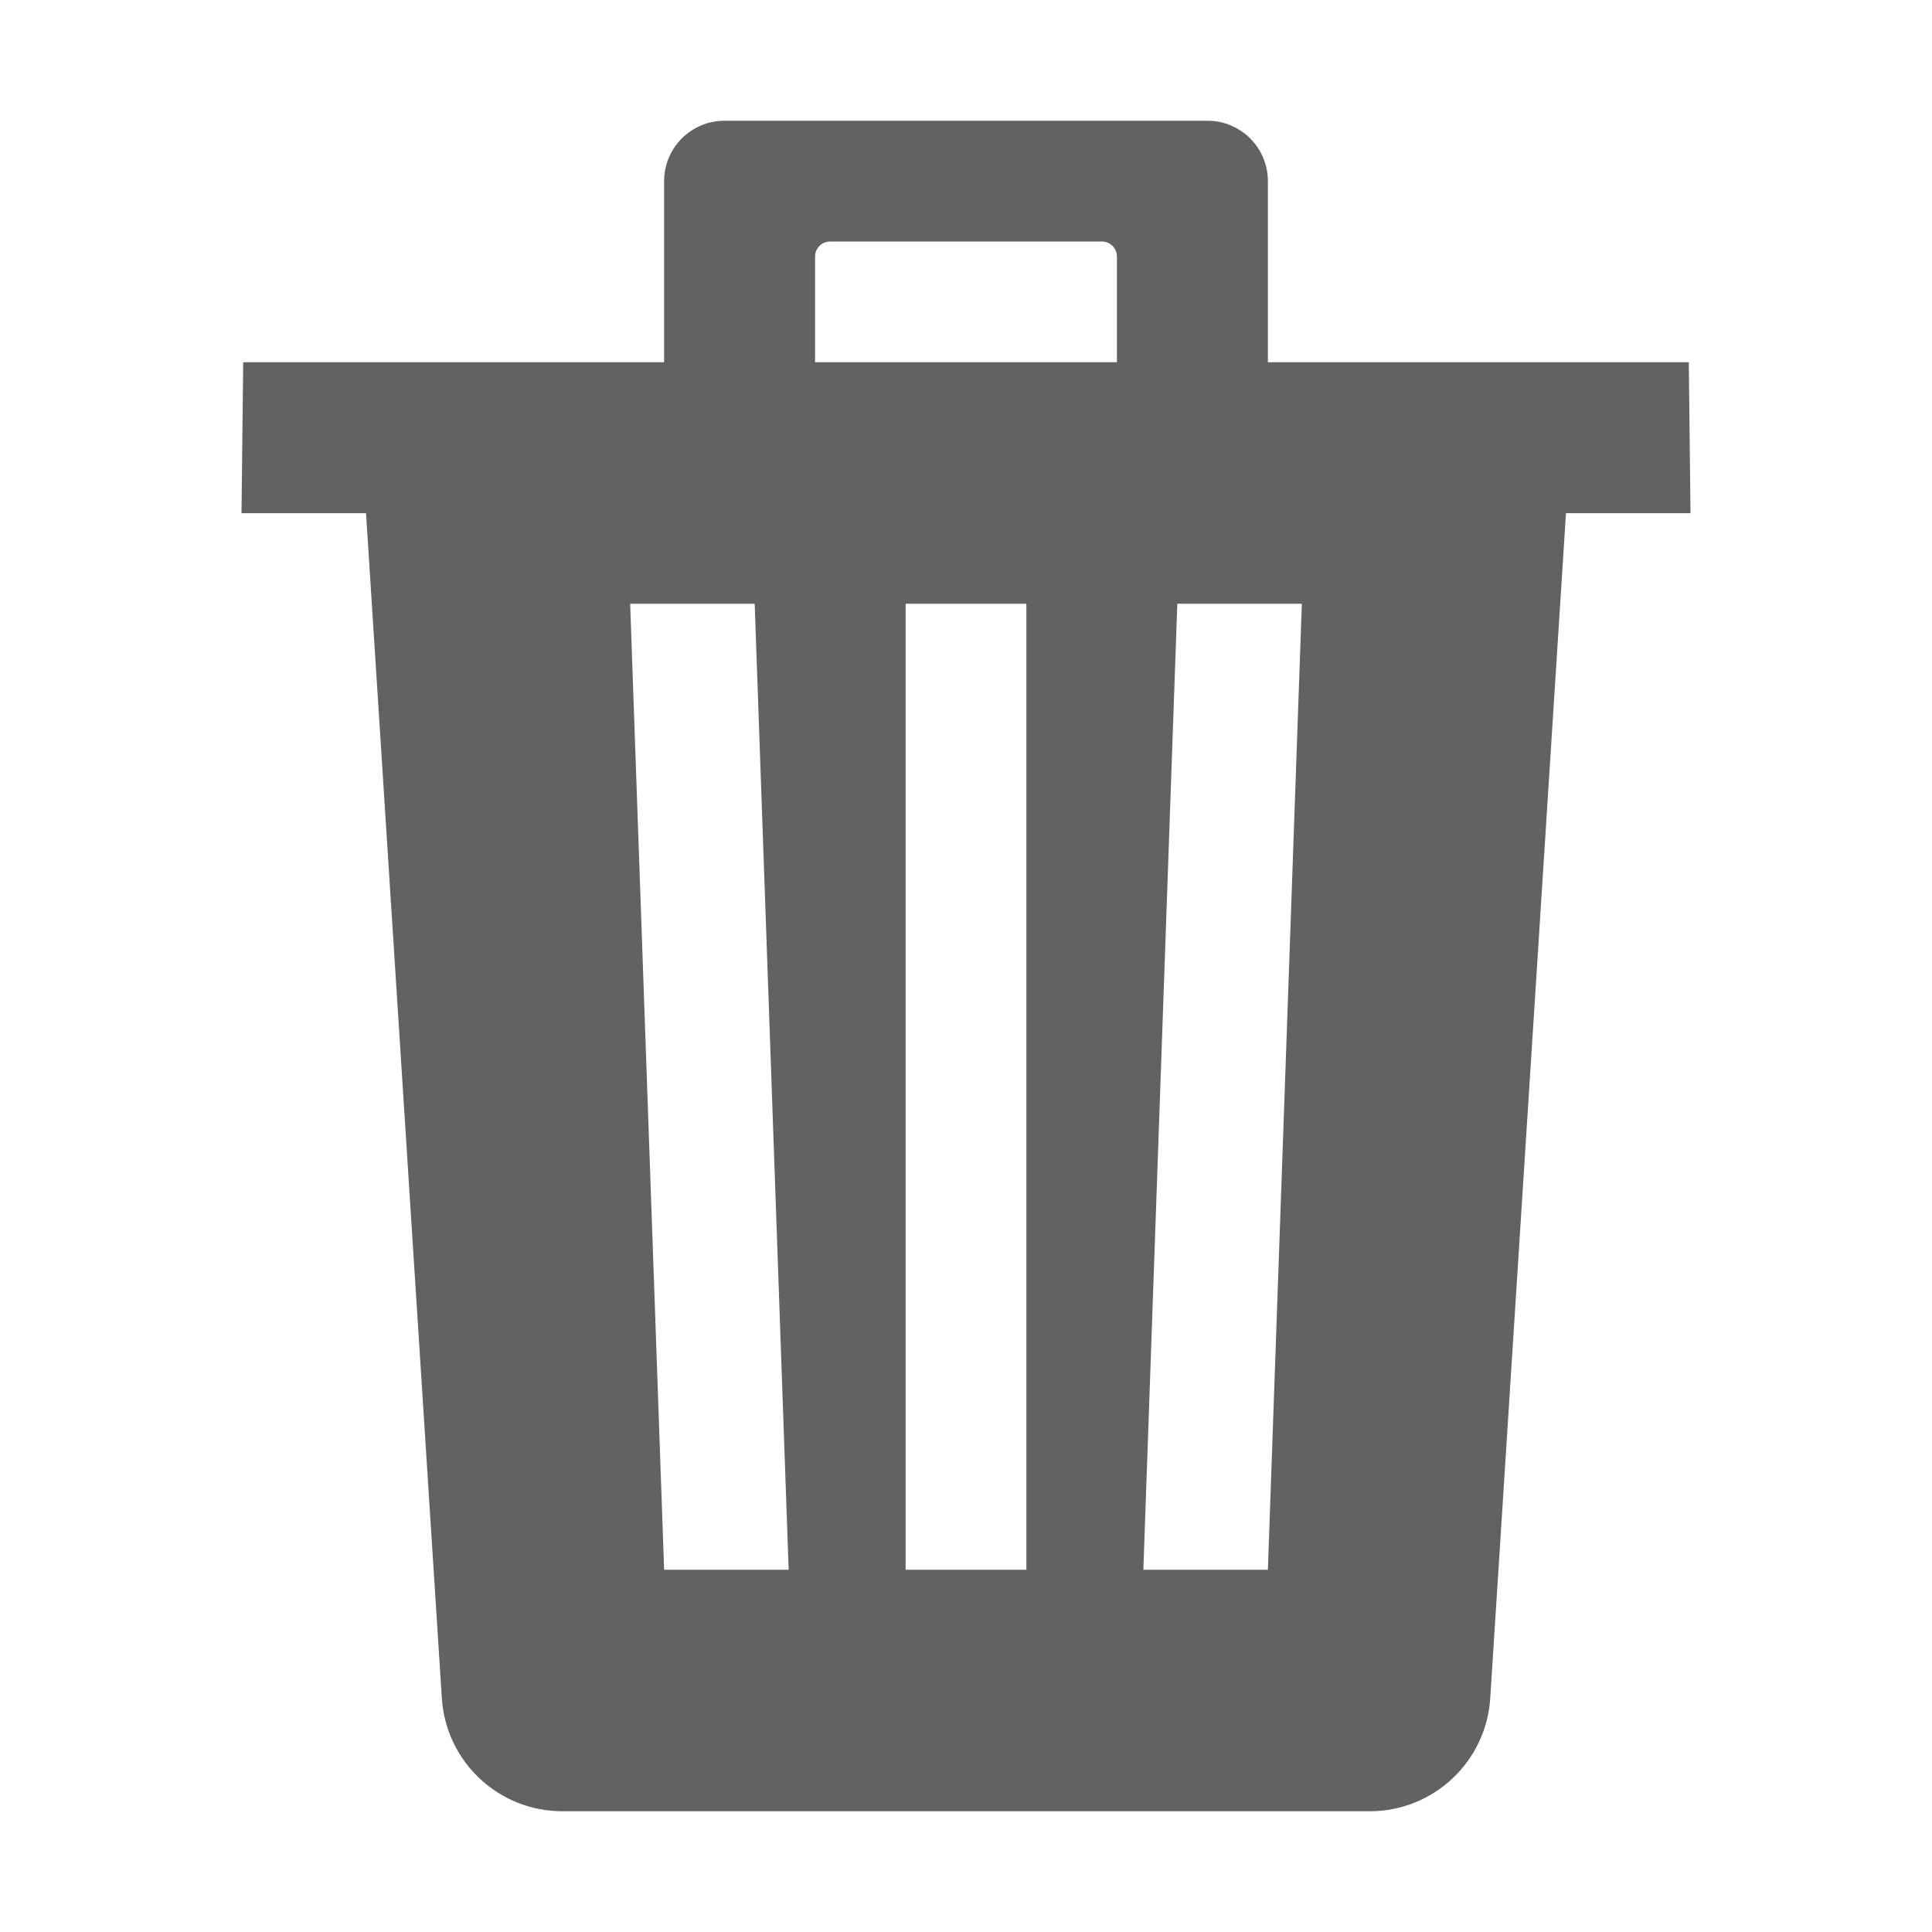
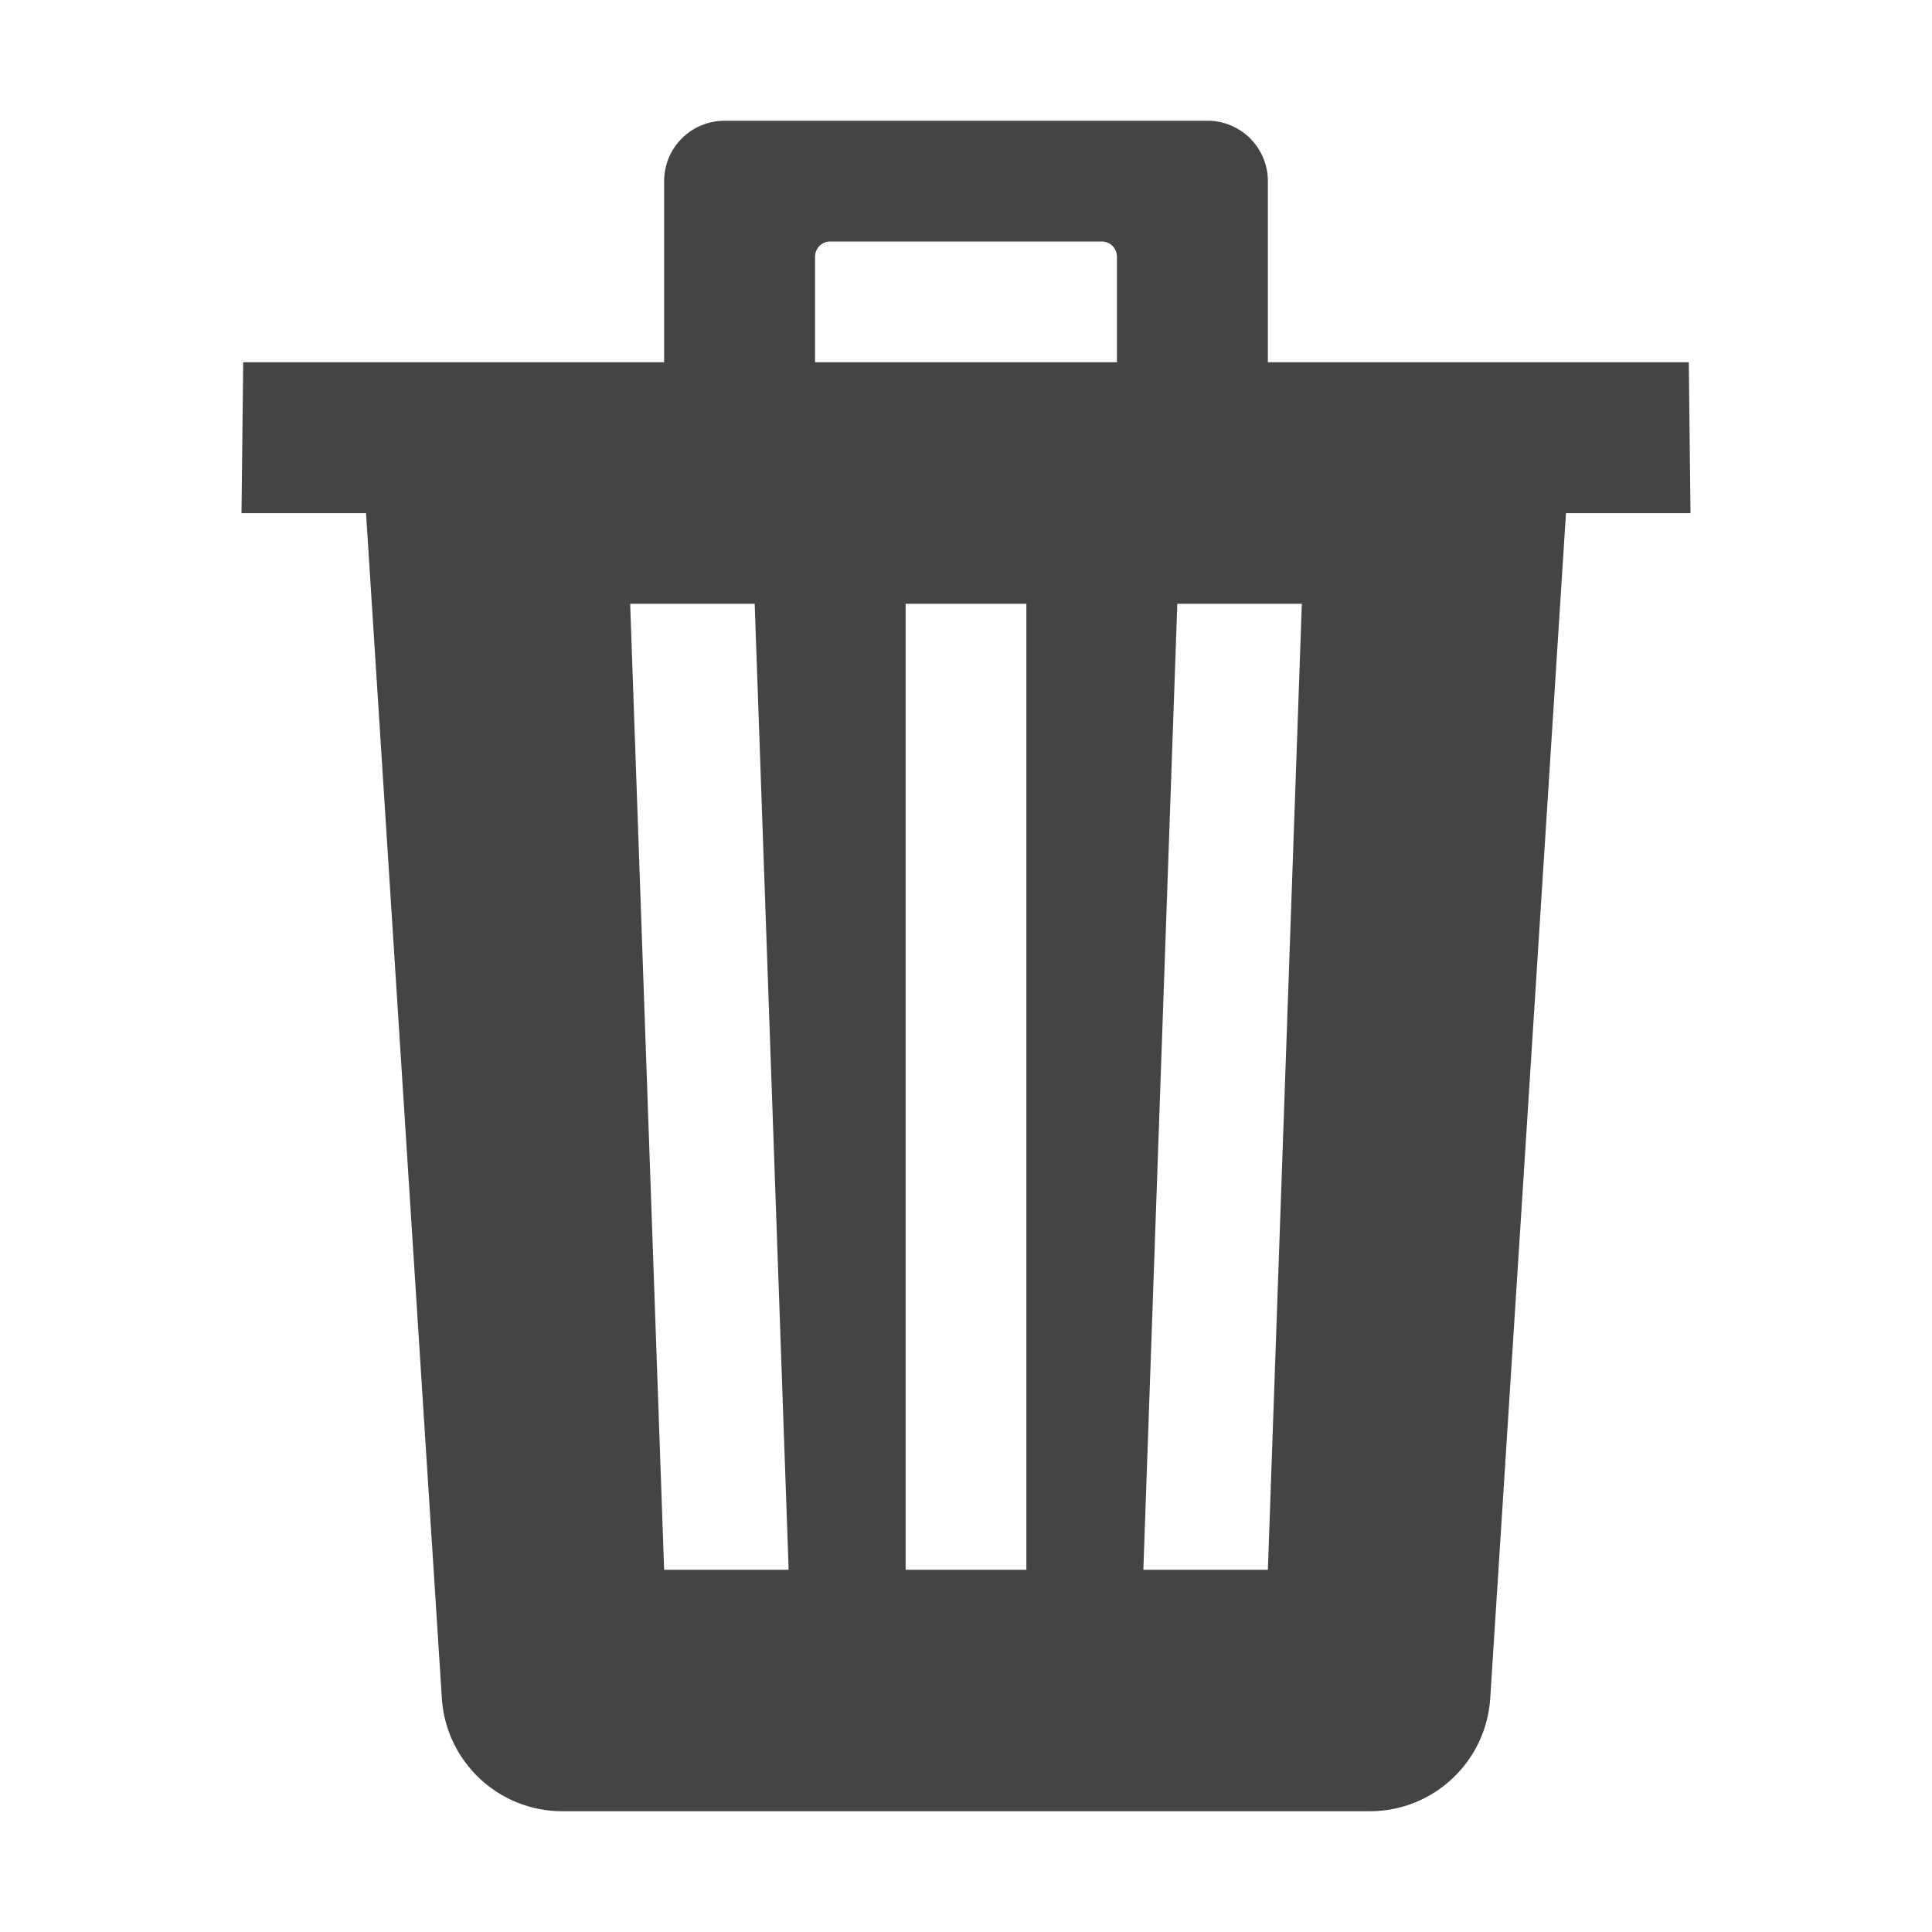
- <svg xmlns="http://www.w3.org/2000/svg" aria-hidden="true" focusable="false" width="1em" height="1em" style="-ms-transform: rotate(360deg); -webkit-transform: rotate(360deg); transform: rotate(360deg);" preserveAspectRatio="xMidYMid meet" viewBox="0 0 512 512">
-   <path d="M296 64h-80a7.91 7.91 0 0 0-8 8v24h96V72a7.91 7.91 0 0 0-8-8z" fill="none" />
-   <path d="M292 64h-72a4 4 0 0 0-4 4v28h80V68a4 4 0 0 0-4-4z" fill="none" />
-   <path d="M447.55 96H336V48a16 16 0 0 0-16-16H192a16 16 0 0 0-16 16v48H64.45L64 136h33l20.09 314A32 32 0 0 0 149 480h214a32 32 0 0 0 31.93-29.95L415 136h33zM176 416l-9-256h33l9 256zm96 0h-32V160h32zm24-320h-80V68a4 4 0 0 1 4-4h72a4 4 0 0 1 4 4zm40 320h-33l9-256h33z" fill="#626262" />
+ <svg xmlns="http://www.w3.org/2000/svg" id="svg8" version="1.1" viewBox="0 0 512 512" preserveAspectRatio="xMidYMid meet" style="-ms-transform: rotate(360deg); -webkit-transform: rotate(360deg); transform: rotate(360deg);" height="32px" width="32px" focusable="false" aria-hidden="true">
+   <defs id="defs12" />
+   <path id="path2" fill="none" d="M296 64h-80a7.91 7.91 0 0 0-8 8v24h96V72a7.91 7.91 0 0 0-8-8z" />
+   <path id="path4" fill="none" d="M292 64h-72a4 4 0 0 0-4 4v28h80V68a4 4 0 0 0-4-4z" />
+   <path style="fill:#444444;fill-opacity:1" id="path6" fill="#626262" d="M447.55 96H336V48a16 16 0 0 0-16-16H192a16 16 0 0 0-16 16v48H64.45L64 136h33l20.09 314A32 32 0 0 0 149 480h214a32 32 0 0 0 31.93-29.95L415 136h33zM176 416l-9-256h33l9 256zm96 0h-32V160h32zm24-320h-80V68a4 4 0 0 1 4-4h72a4 4 0 0 1 4 4zm40 320h-33l9-256h33z" />
</svg>
